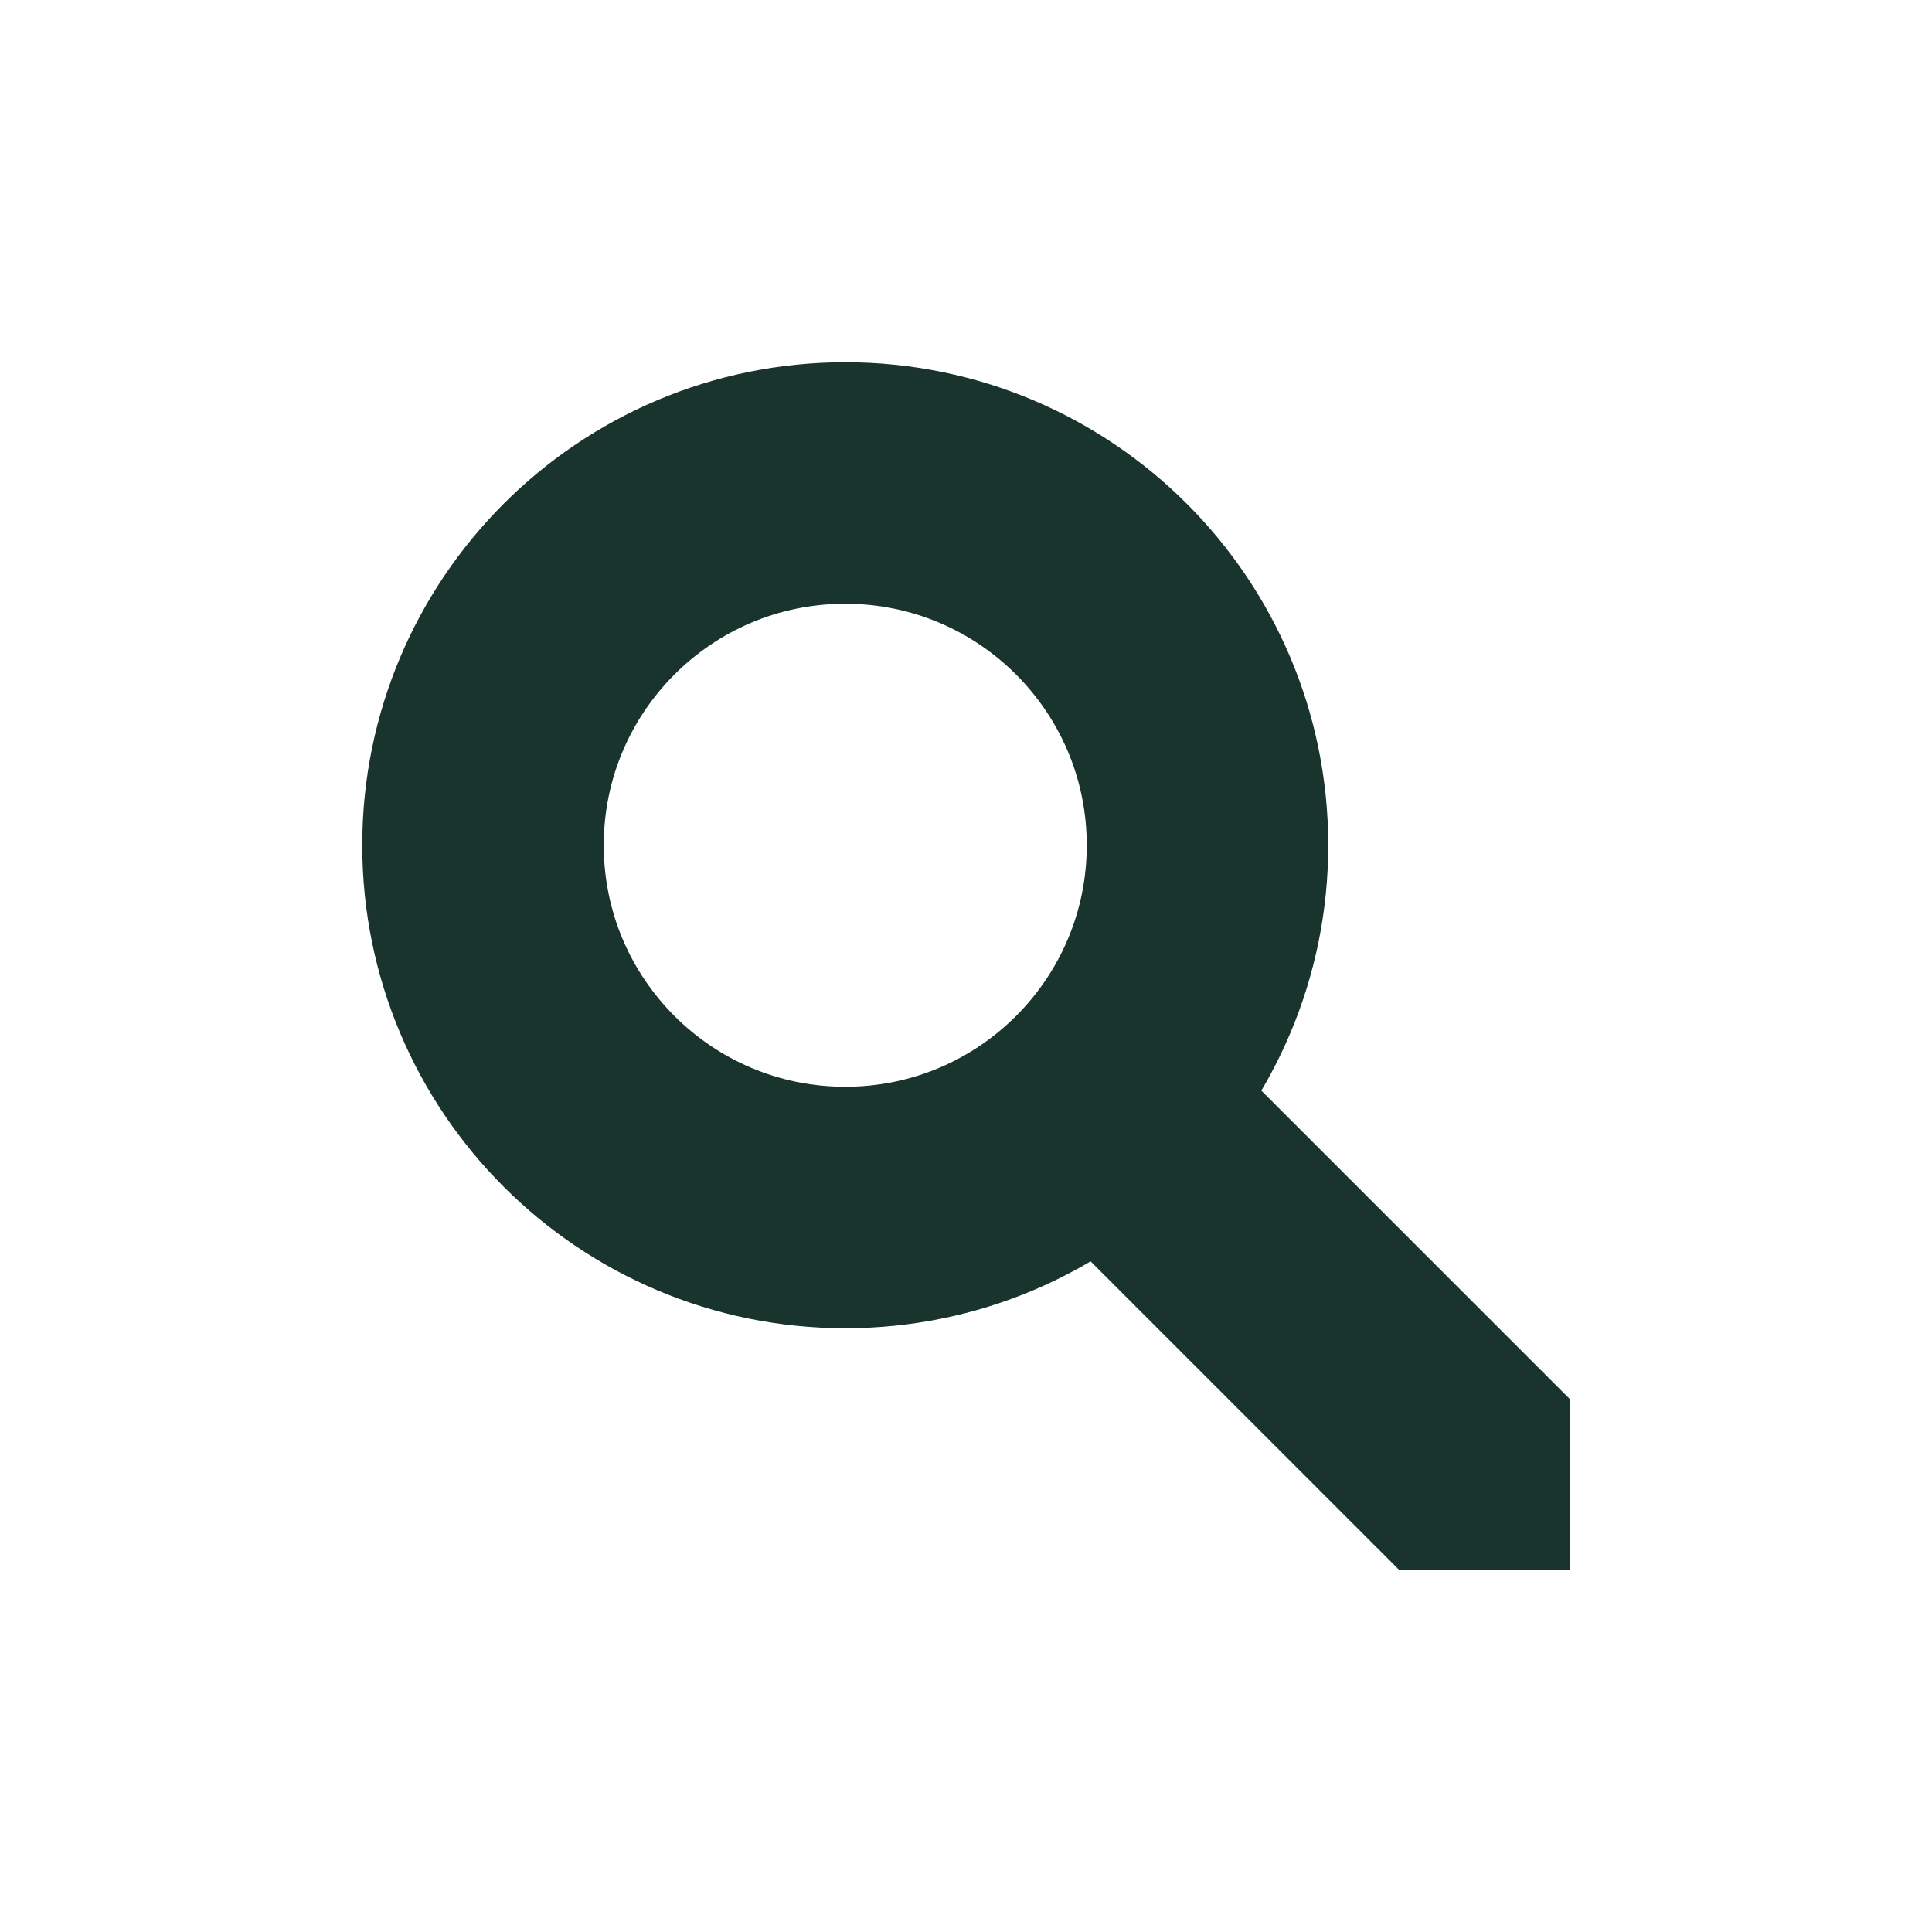
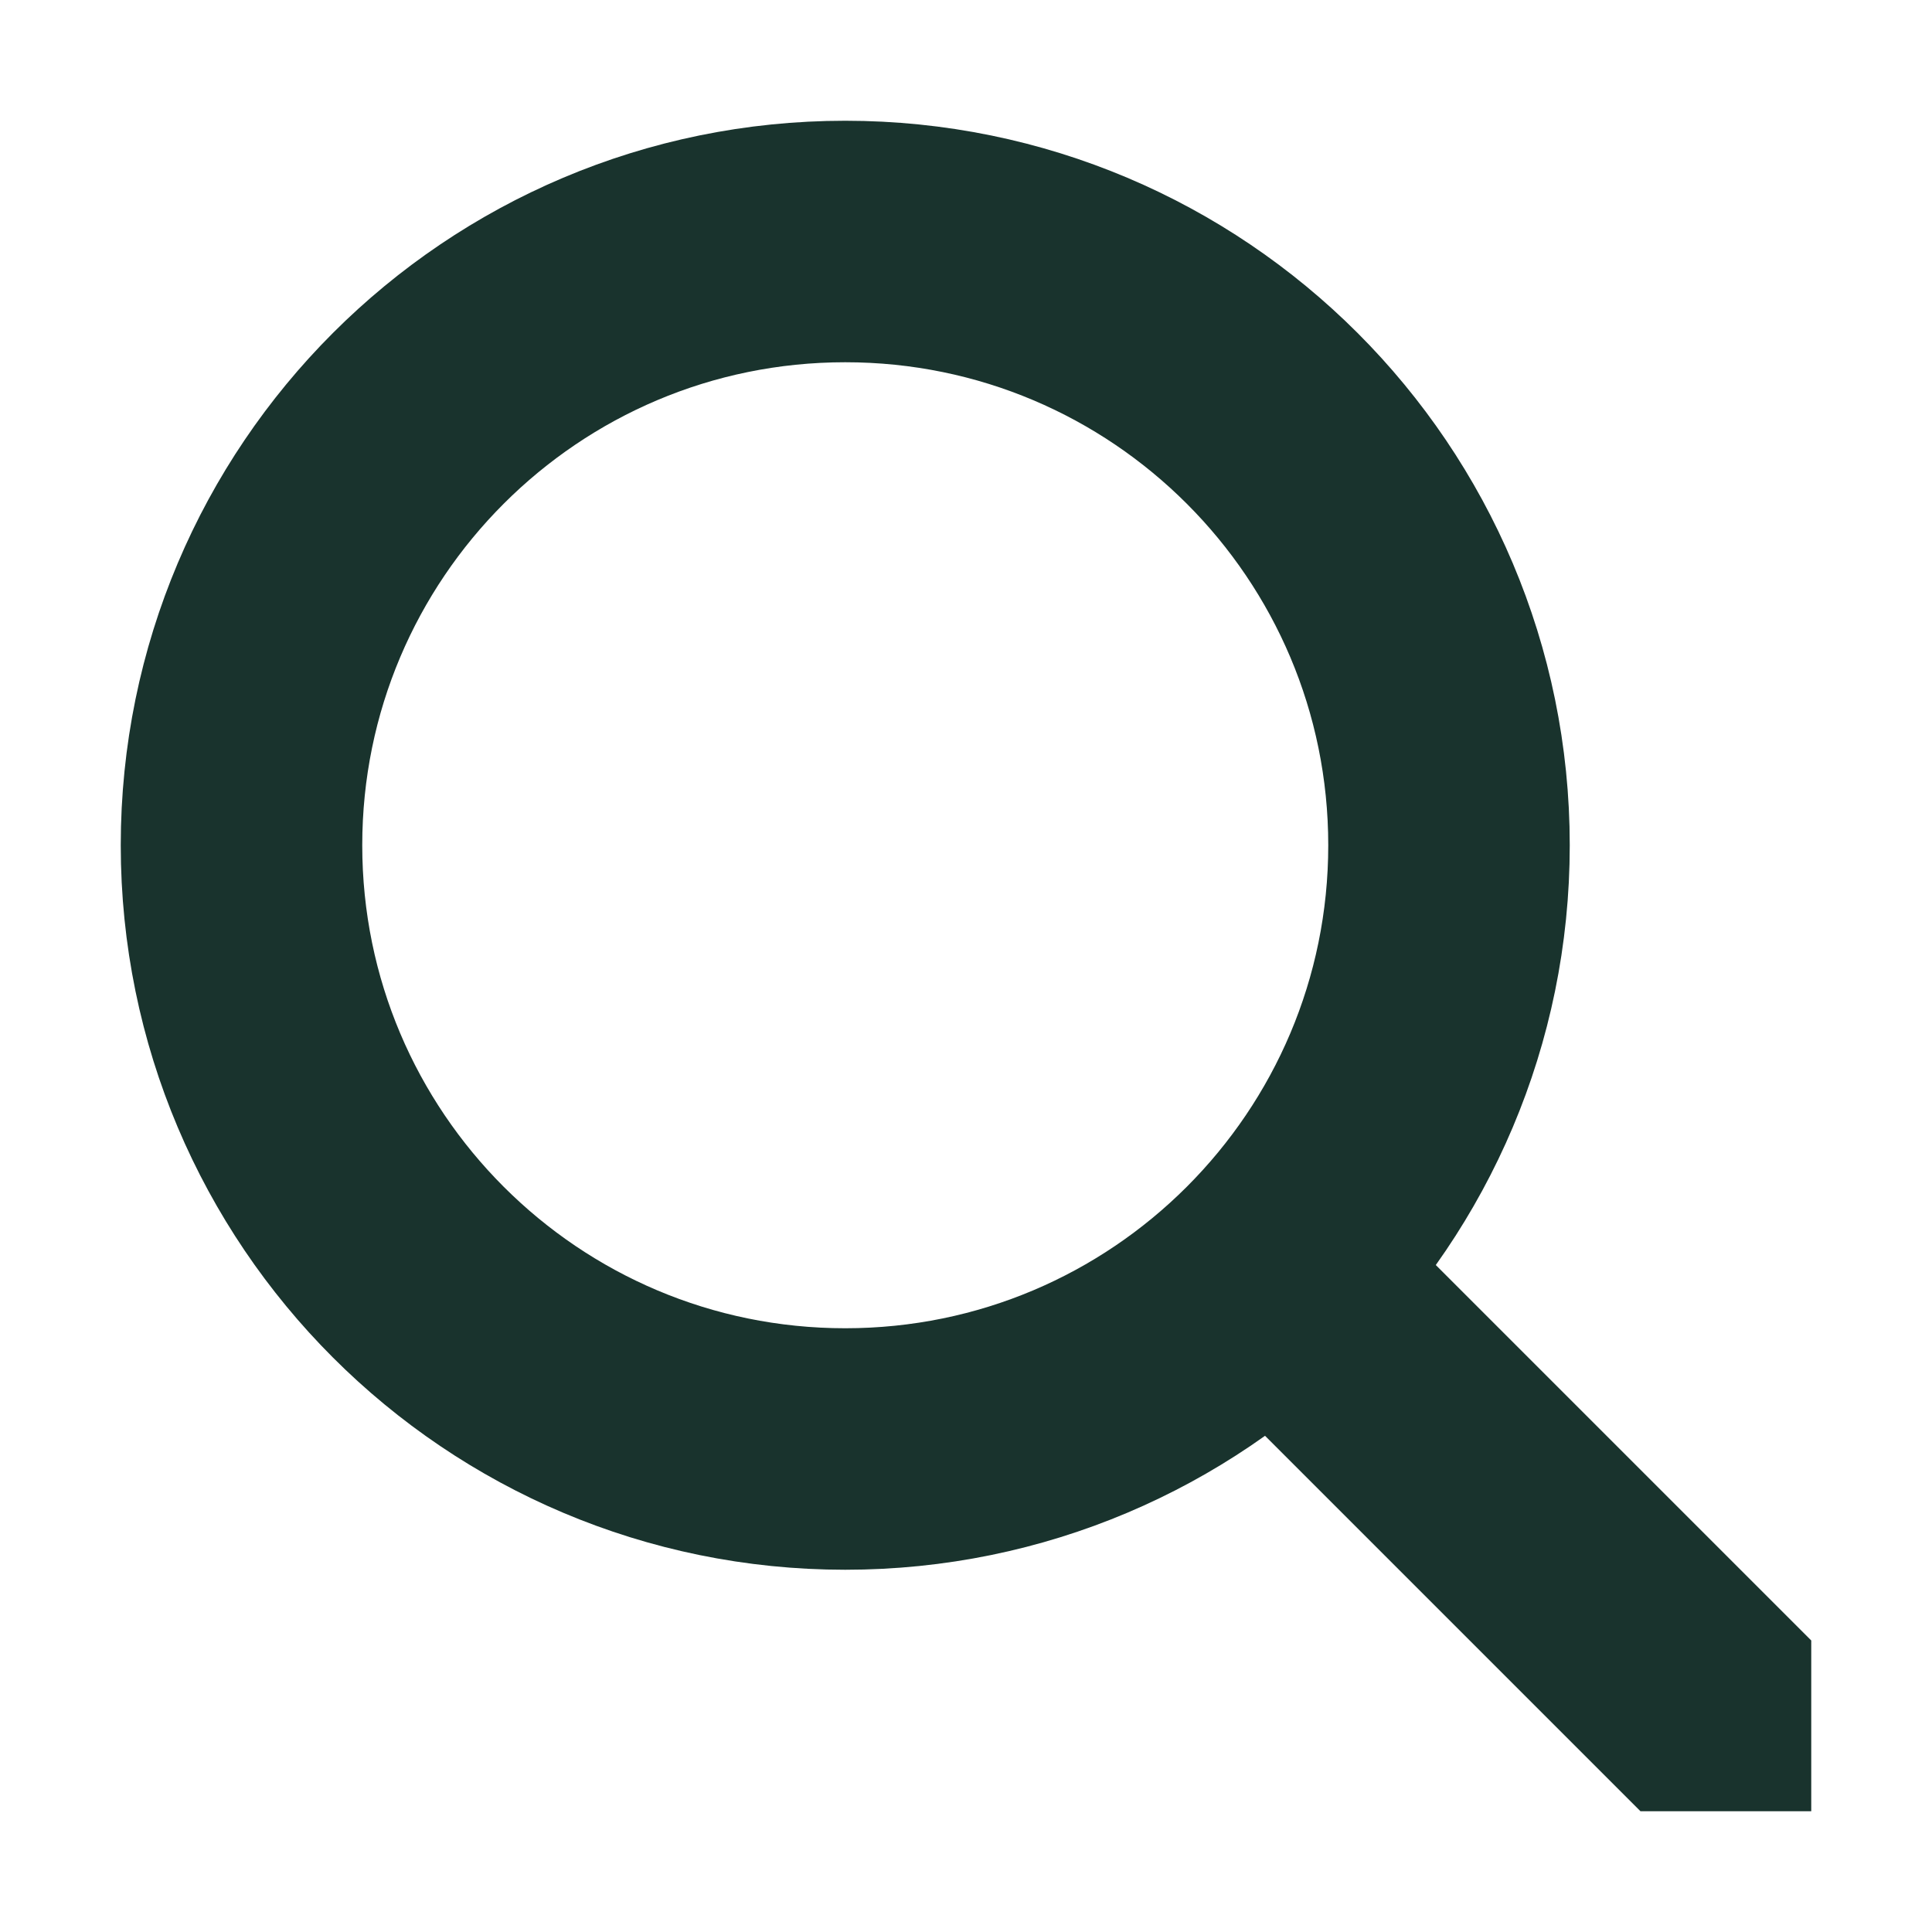
<svg xmlns="http://www.w3.org/2000/svg" width="16" height="16" viewBox="0 0 16 16">
  <clipPath id="box">
-     <rect x="3" y="3" width="10" height="10" />
+     <rect x="1" y="1" width="14" height="14" />
  </clipPath>
  <g clip-path="url(#box)">
-     <path transform="translate(3 3) scale(1)" d="M7 4A3 3 0 1 1 1 4A3 3 0 1 1 7 4ZM6 6L11 11" fill="none" stroke="#19332d" stroke-width="2" vector-effect="non-scaling-stroke" />
+     <path transform="translate(1 1) scale(1)" d="M11 6A5 5 0 1 1 1 6A5 5 0 1 1 11 6ZM9.5 9.5L15 15" fill="none" stroke="#19332d" stroke-width="2" vector-effect="non-scaling-stroke" />
  </g>
</svg>
